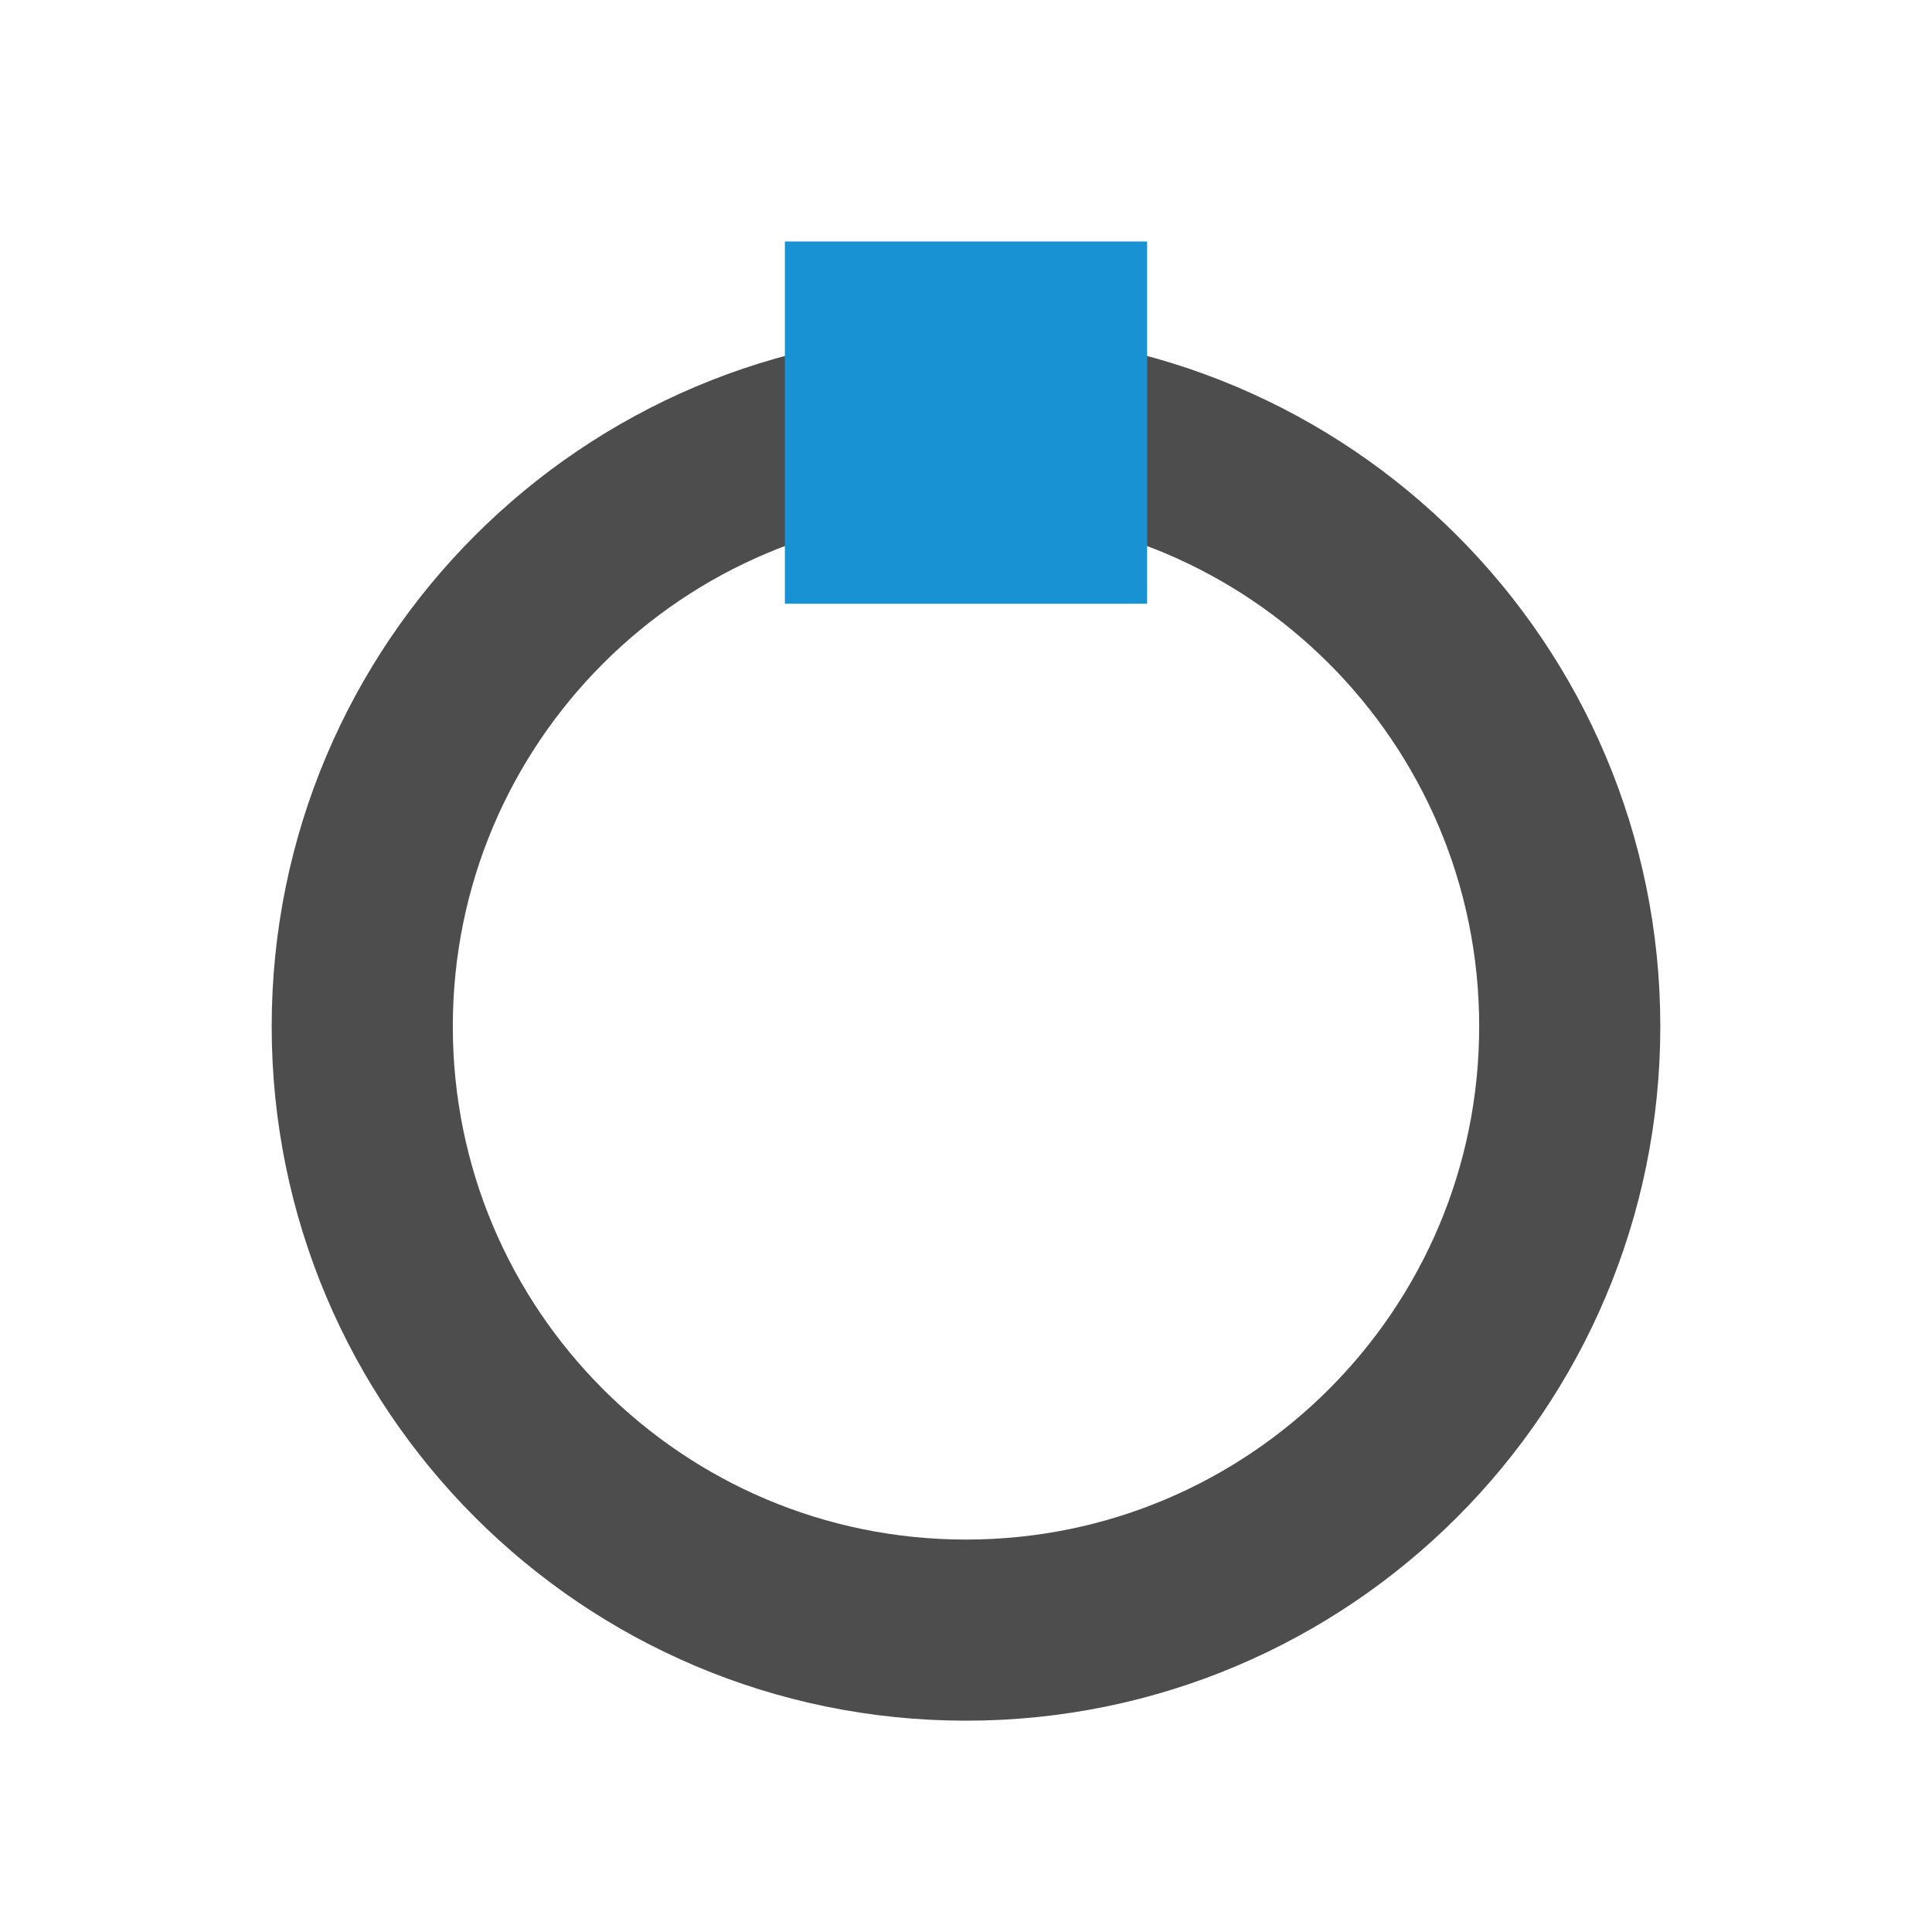
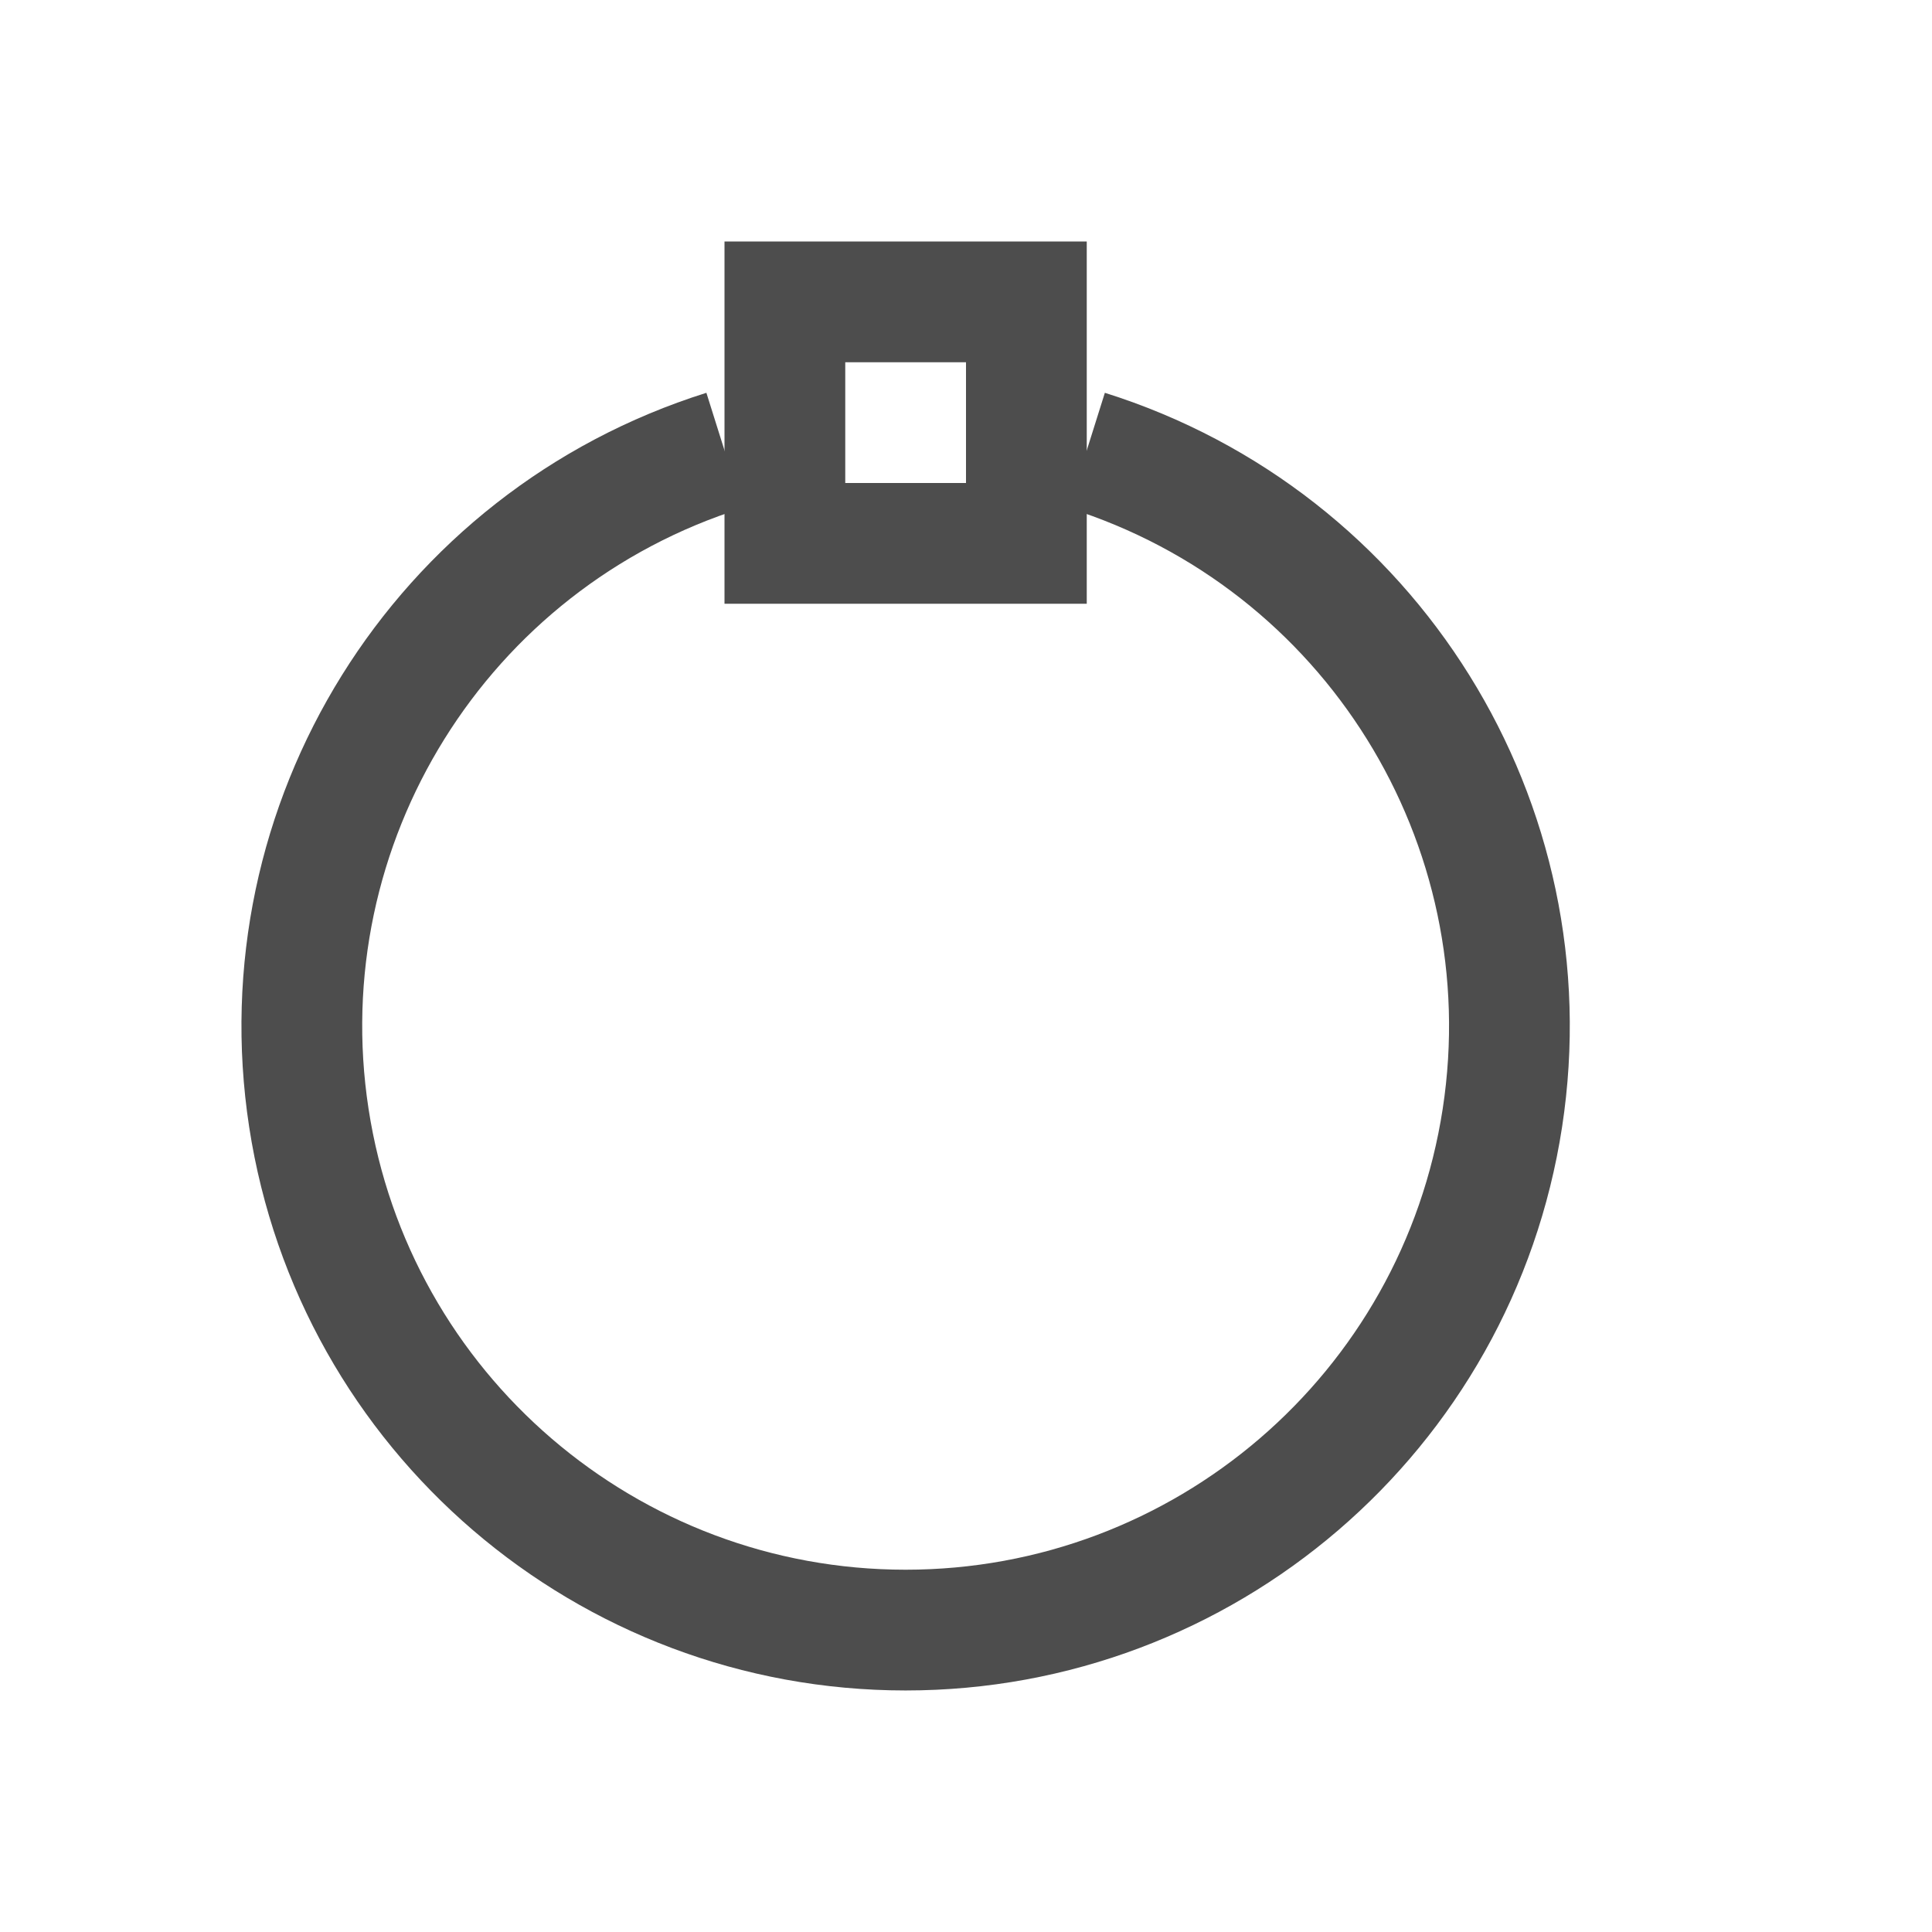
<svg xmlns="http://www.w3.org/2000/svg" viewBox="0 0 16 16">
  <defs>
    <style type="text/css" id="current-color-scheme">
      .ColorScheme-Text { color:#4d4d4d; }
-       .ColorScheme-Highlight { color:#1892d2; }
    </style>
  </defs>
-   <circle cx="8" cy="8.5" r="5" class="ColorScheme-Text" style="fill:none;stroke:currentColor;stroke-width:1.5" />
-   <rect x="6.5" y="2" width="3" height="3" class="ColorScheme-Highlight" style="fill:currentColor" />
+   <path d="M6 3.73A5 5 0 1 0 9 3.73" class="ColorScheme-Text" style="fill:none;stroke:currentColor;stroke-width:1;stroke-linecap:butt;stroke-linejoin:round" />
+   <path d="M6 2H9V5H6ZM7 3V4H8V3Z" class="ColorScheme-Text" style="fill:currentColor" />
</svg>
